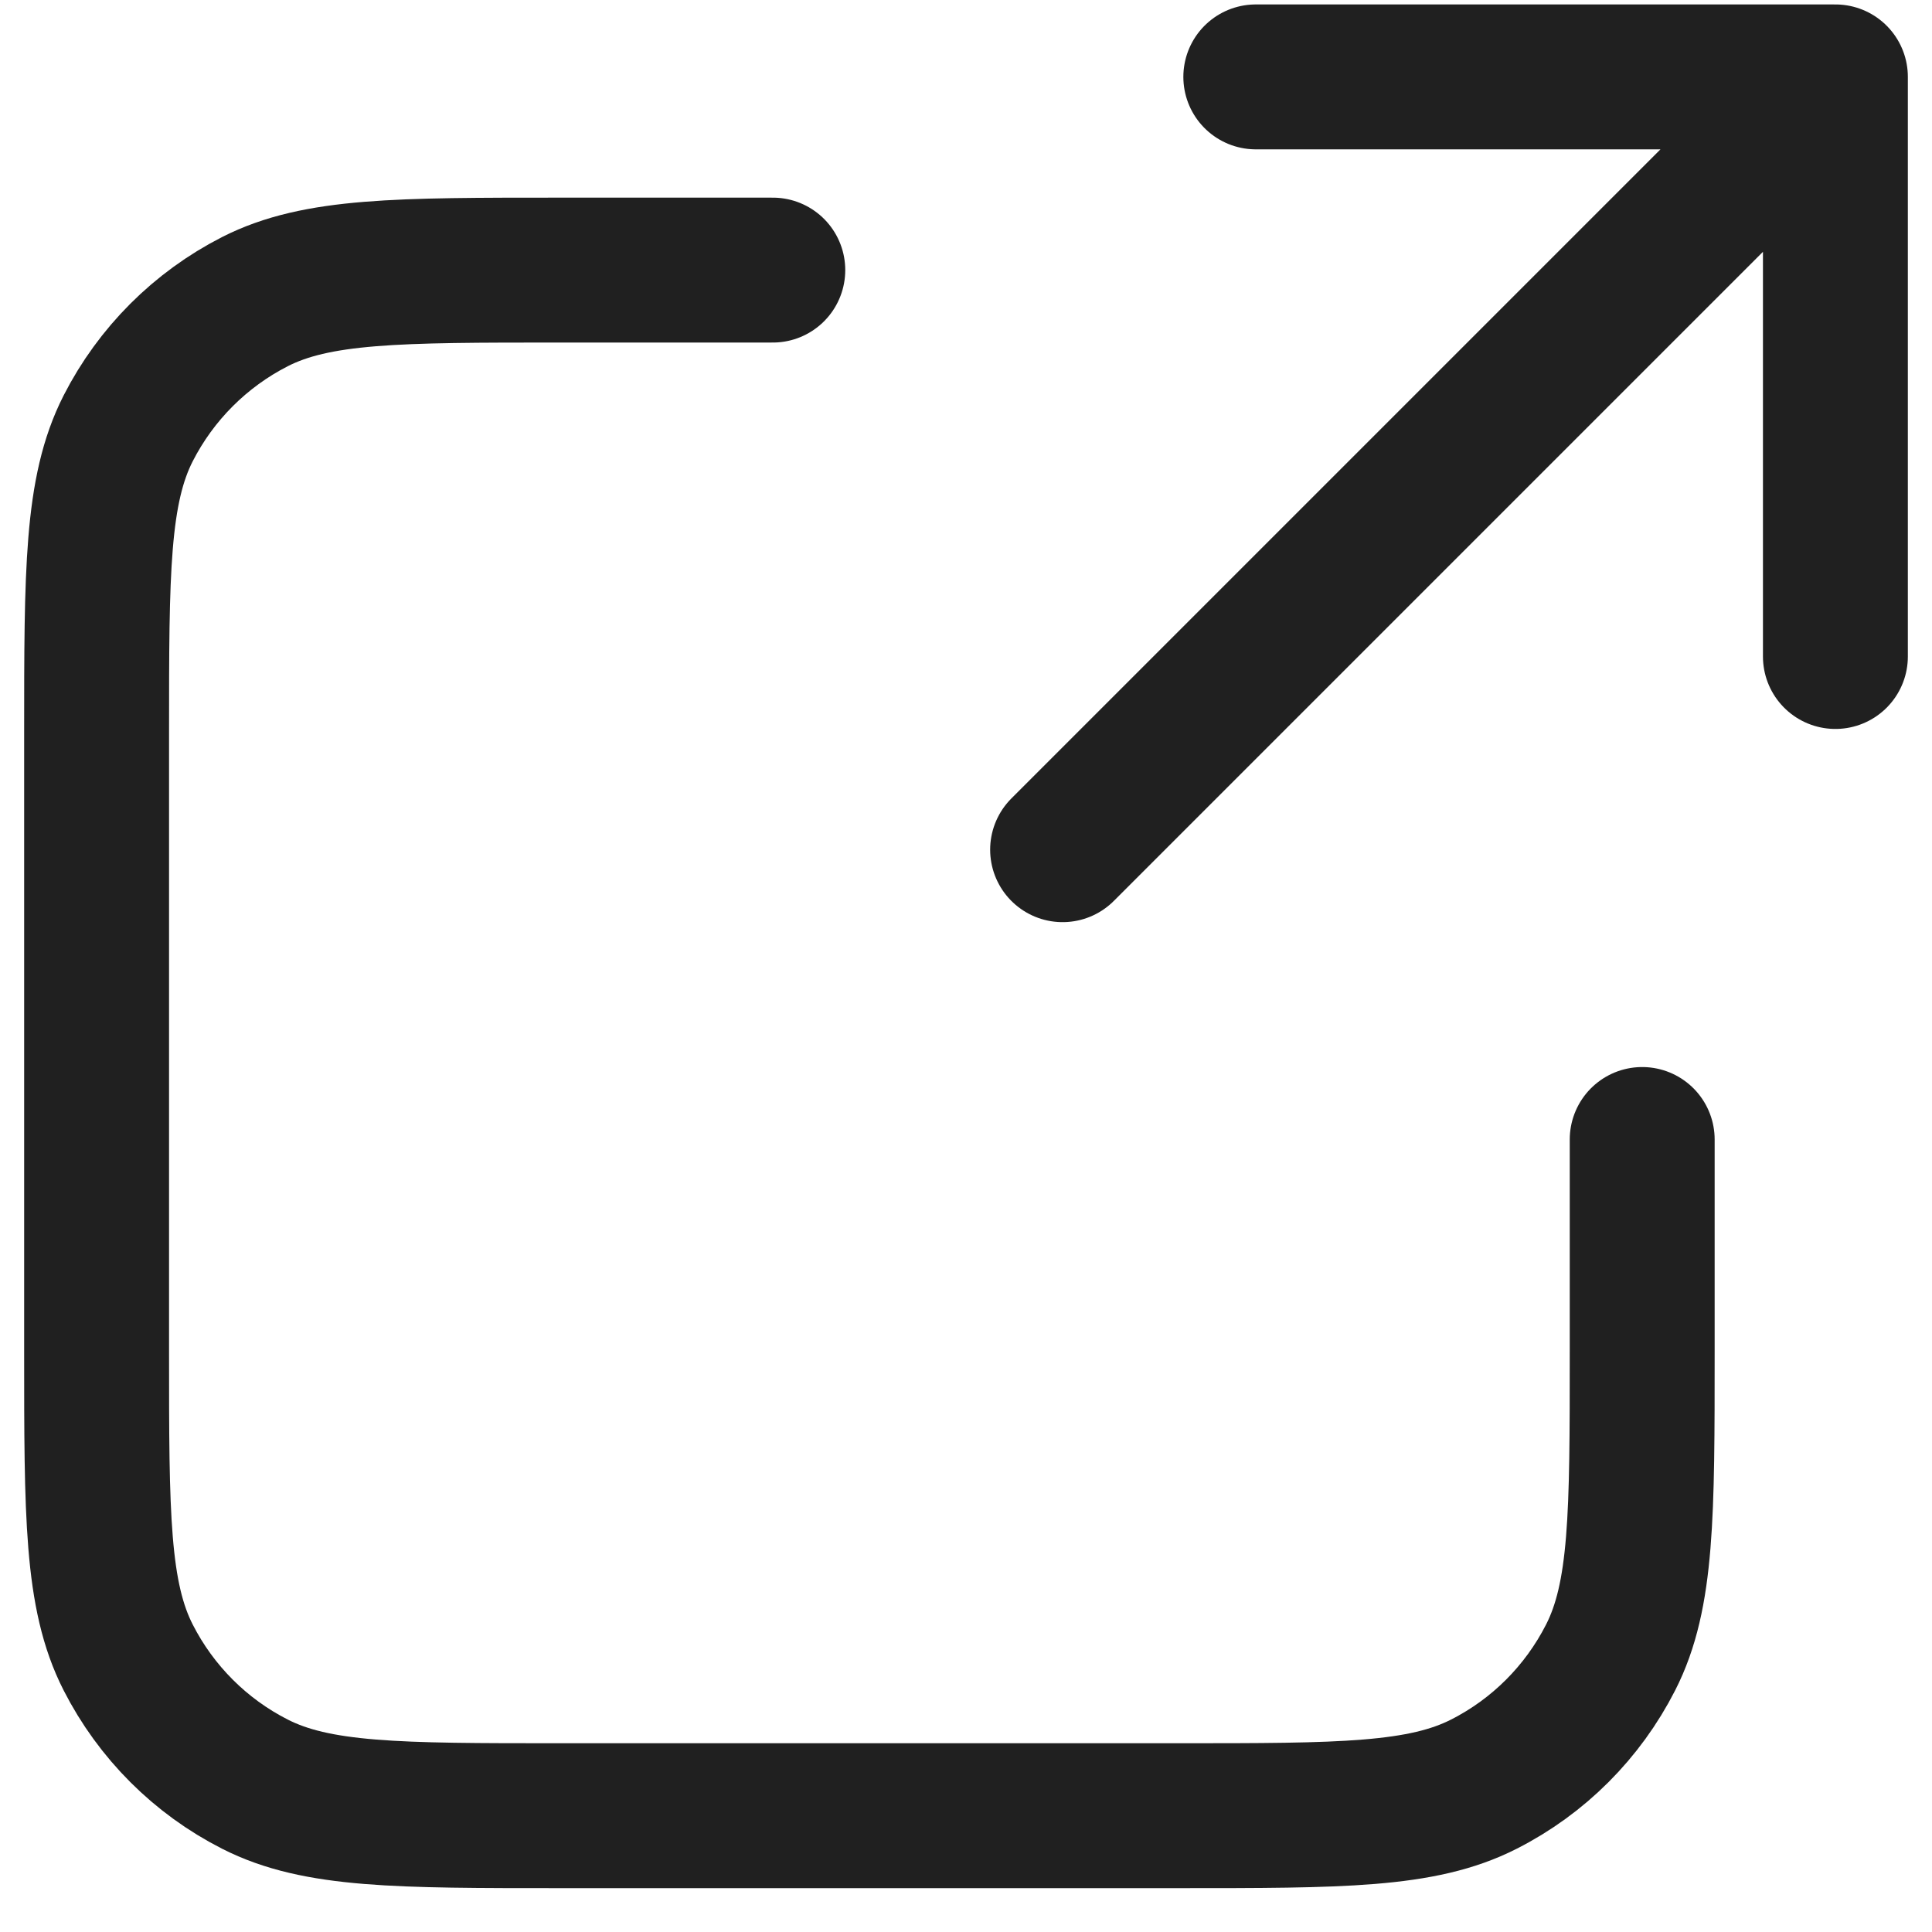
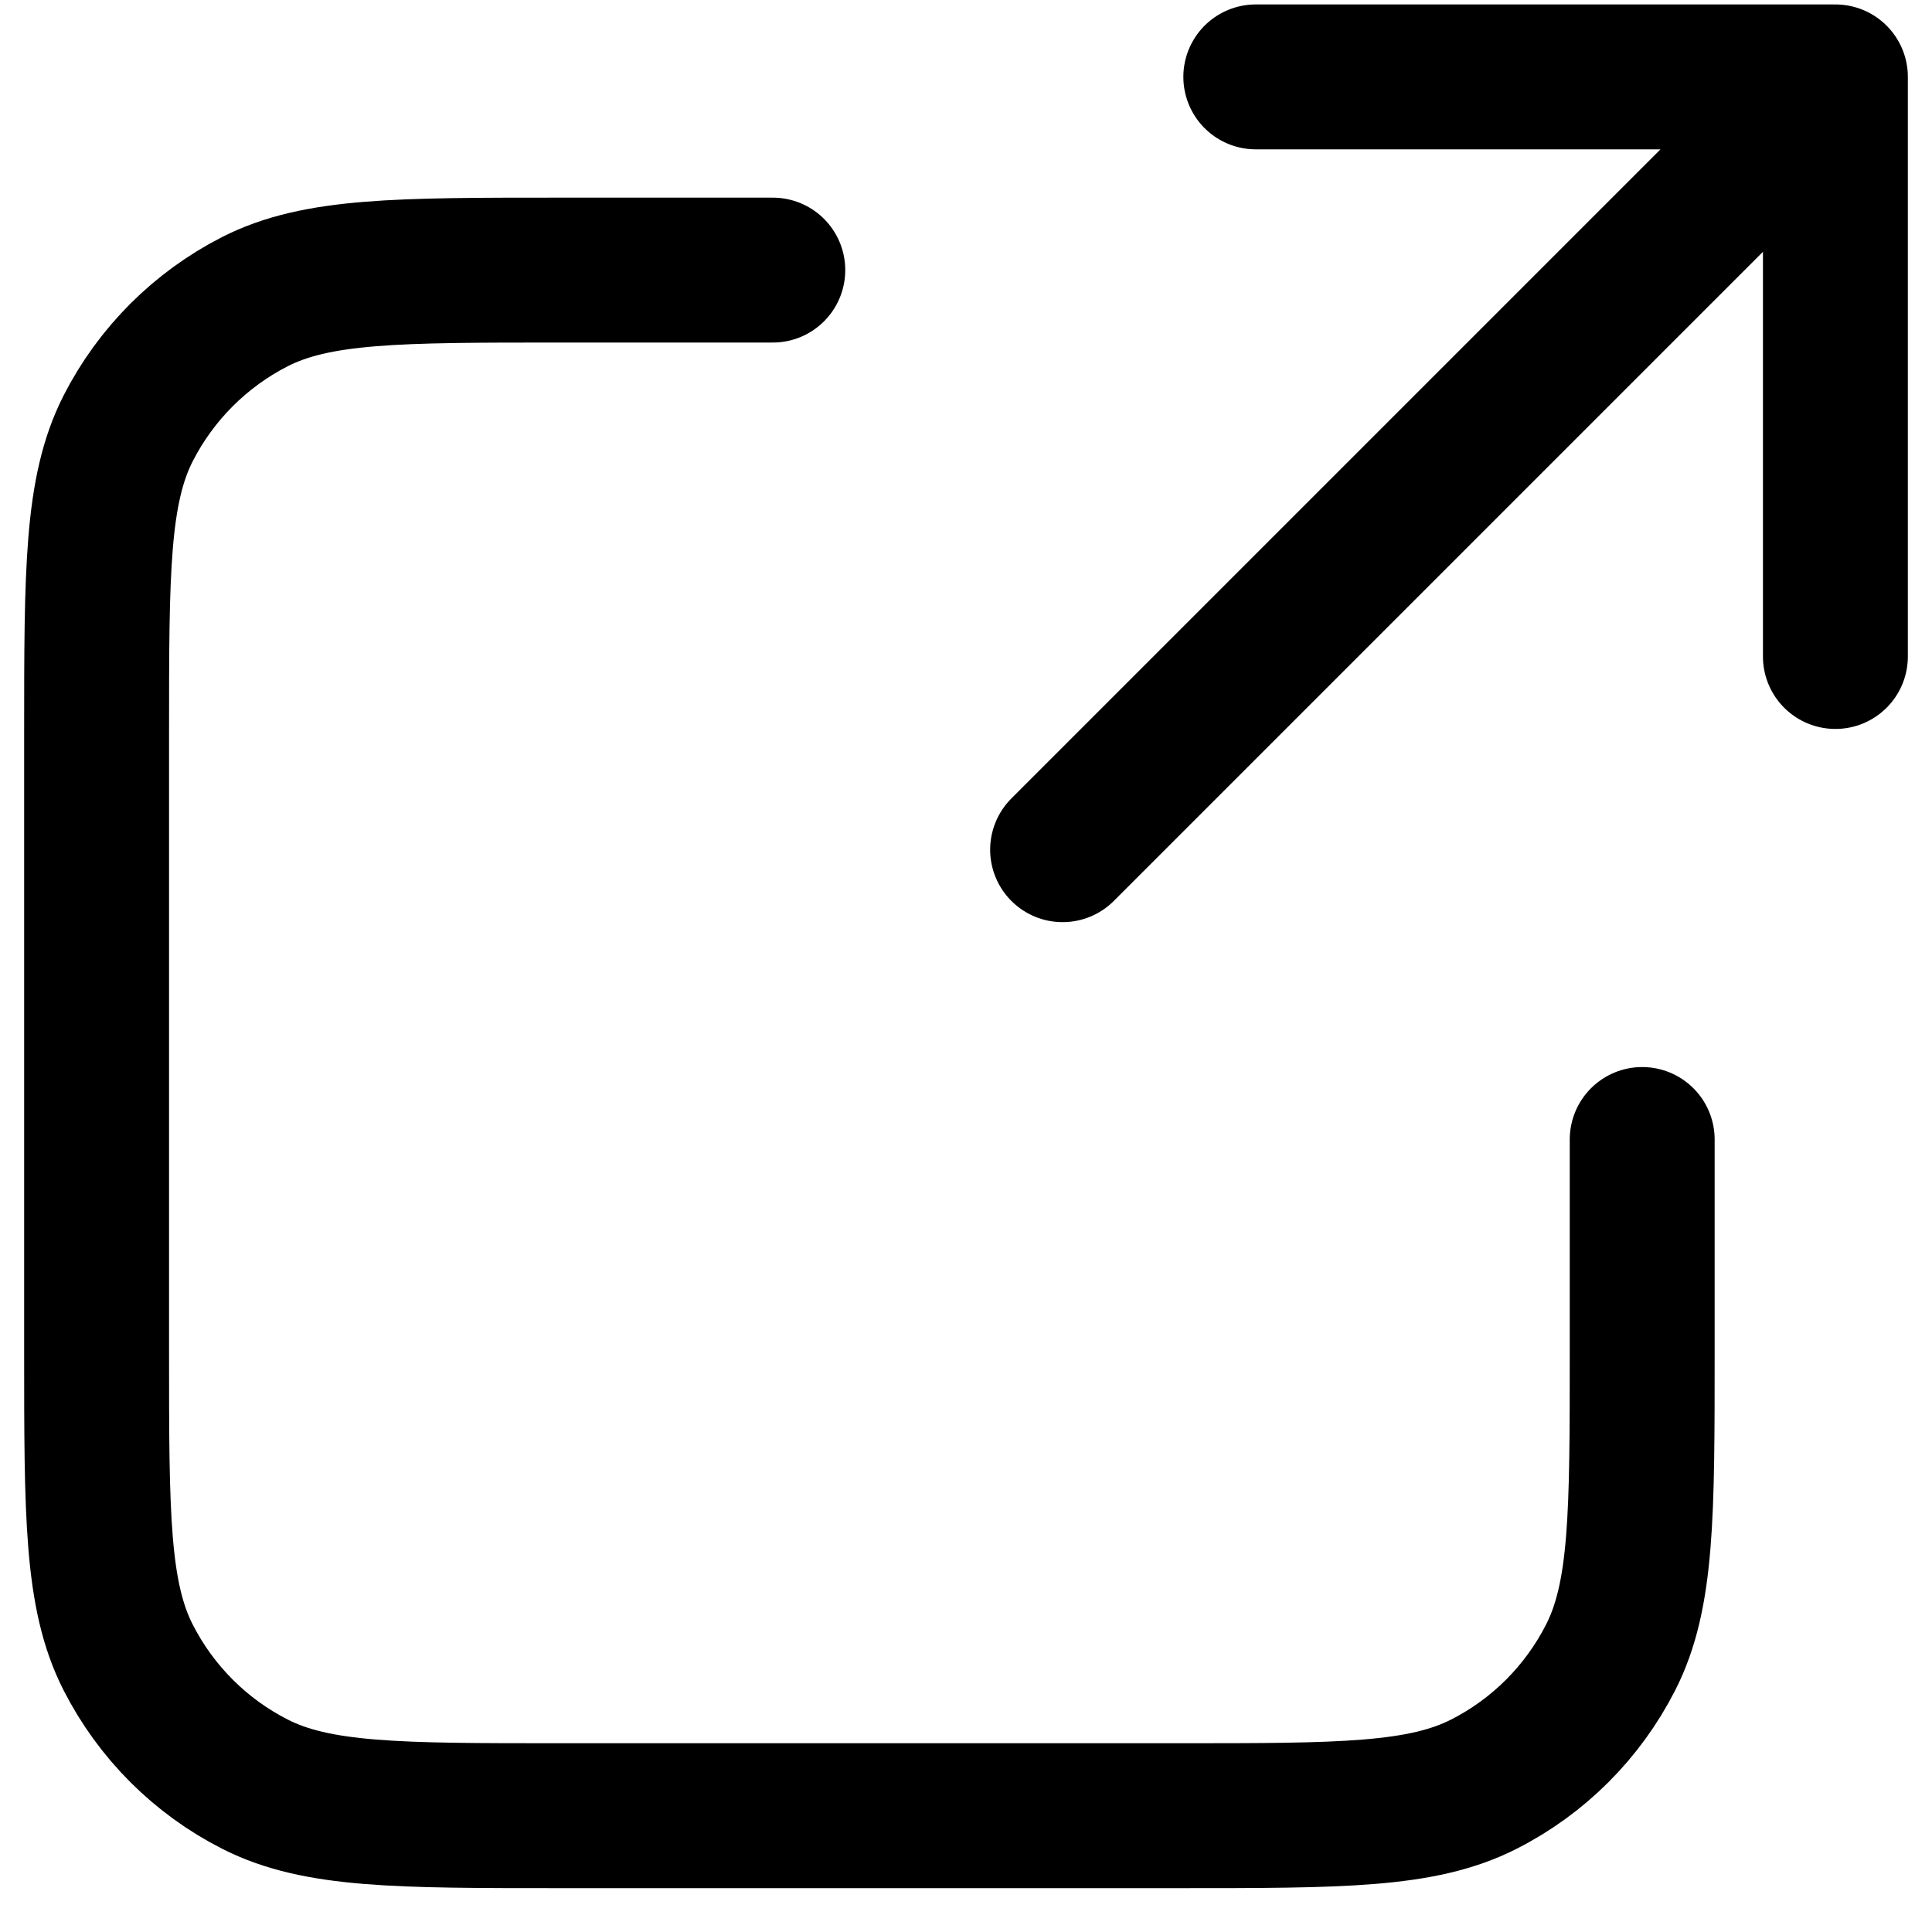
<svg xmlns="http://www.w3.org/2000/svg" width="20" height="20" viewBox="0 0 20 20" fill="none">
-   <path d="M19 6.796L19 0.796M19 0.796H13M19 0.796L11 8.796M8 2.796H5.8C4.12 2.796 3.28 2.796 2.638 3.123C2.074 3.411 1.615 3.87 1.327 4.434C1 5.076 1 5.916 1 7.596V13.996C1 15.677 1 16.517 1.327 17.158C1.615 17.723 2.074 18.182 2.638 18.469C3.28 18.796 4.12 18.796 5.8 18.796H12.2C13.88 18.796 14.72 18.796 15.362 18.469C15.927 18.182 16.385 17.723 16.673 17.158C17 16.517 17 15.677 17 13.996V11.796" stroke="#202020" stroke-width="1.5" stroke-linecap="round" stroke-linejoin="round" />
+   <path d="M19 6.796L19 0.796M19 0.796H13M19 0.796L11 8.796M8 2.796H5.8C4.12 2.796 3.28 2.796 2.638 3.123C2.074 3.411 1.615 3.87 1.327 4.434C1 5.076 1 5.916 1 7.596V13.996C1 15.677 1 16.517 1.327 17.158C1.615 17.723 2.074 18.182 2.638 18.469C3.28 18.796 4.12 18.796 5.8 18.796H12.2C13.88 18.796 14.72 18.796 15.362 18.469C15.927 18.182 16.385 17.723 16.673 17.158C17 16.517 17 15.677 17 13.996V11.796" stroke="currentColor" stroke-width="1.5" stroke-linecap="round" stroke-linejoin="round" />
</svg>
